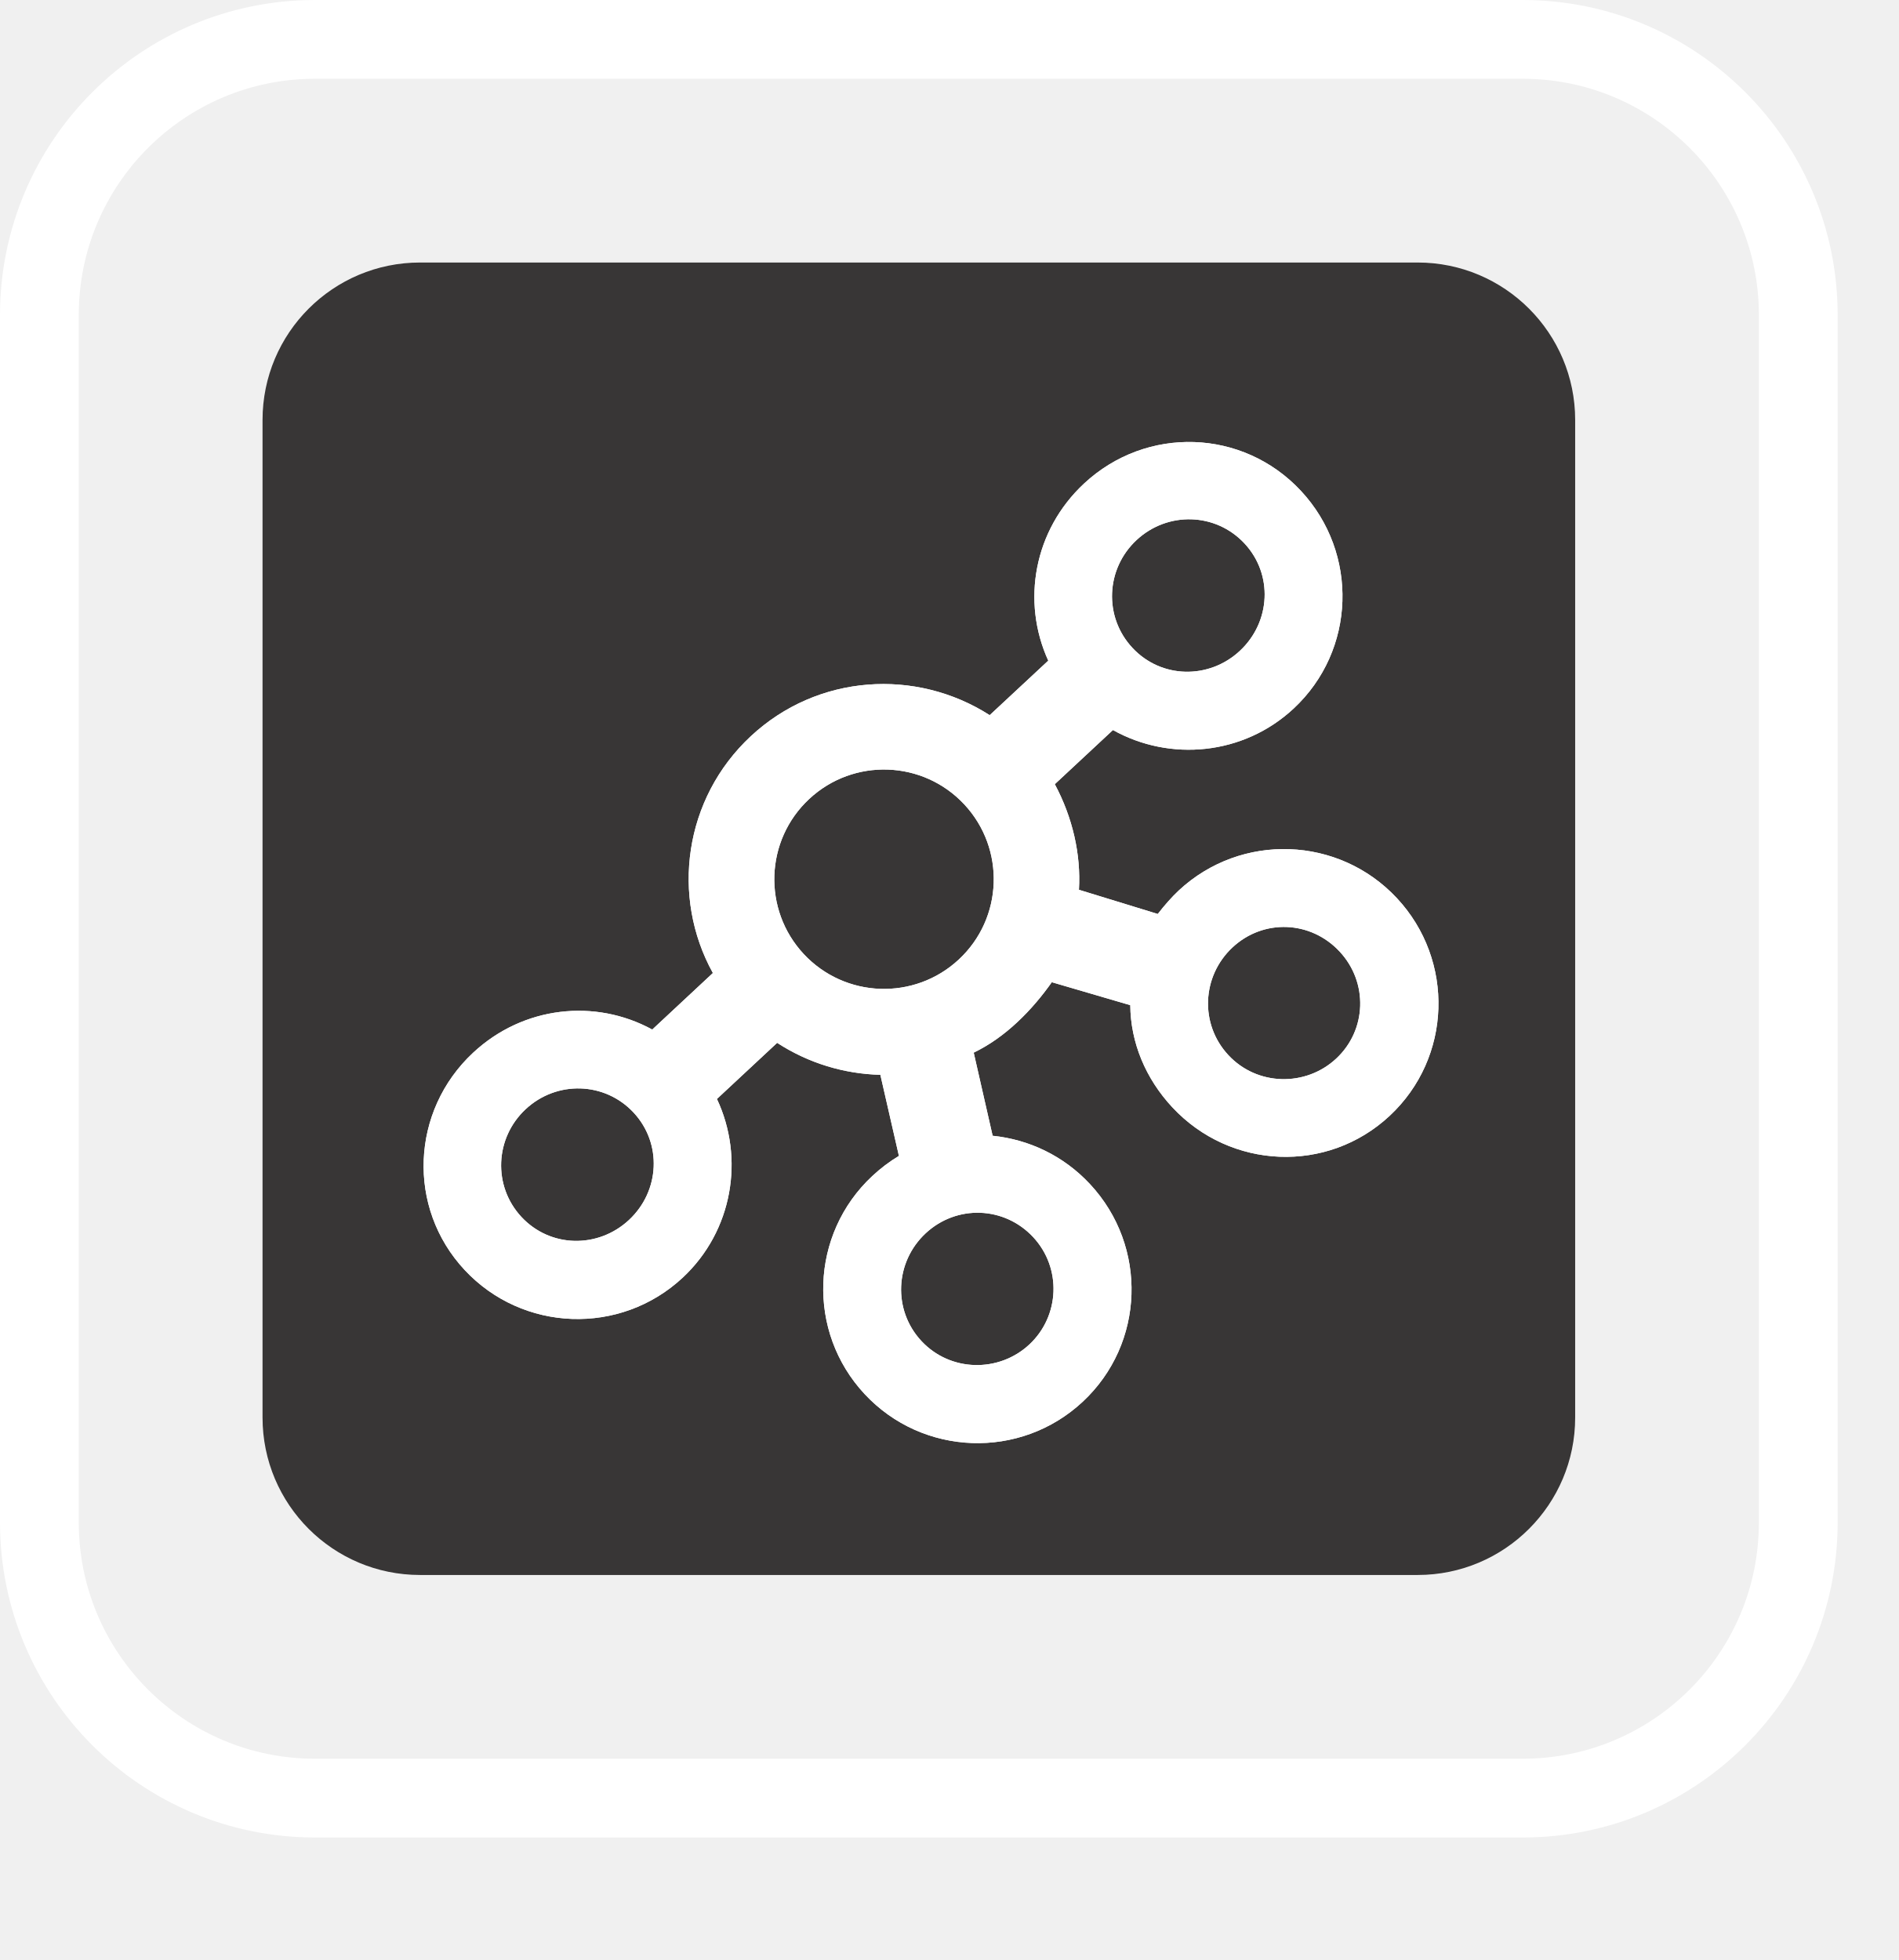
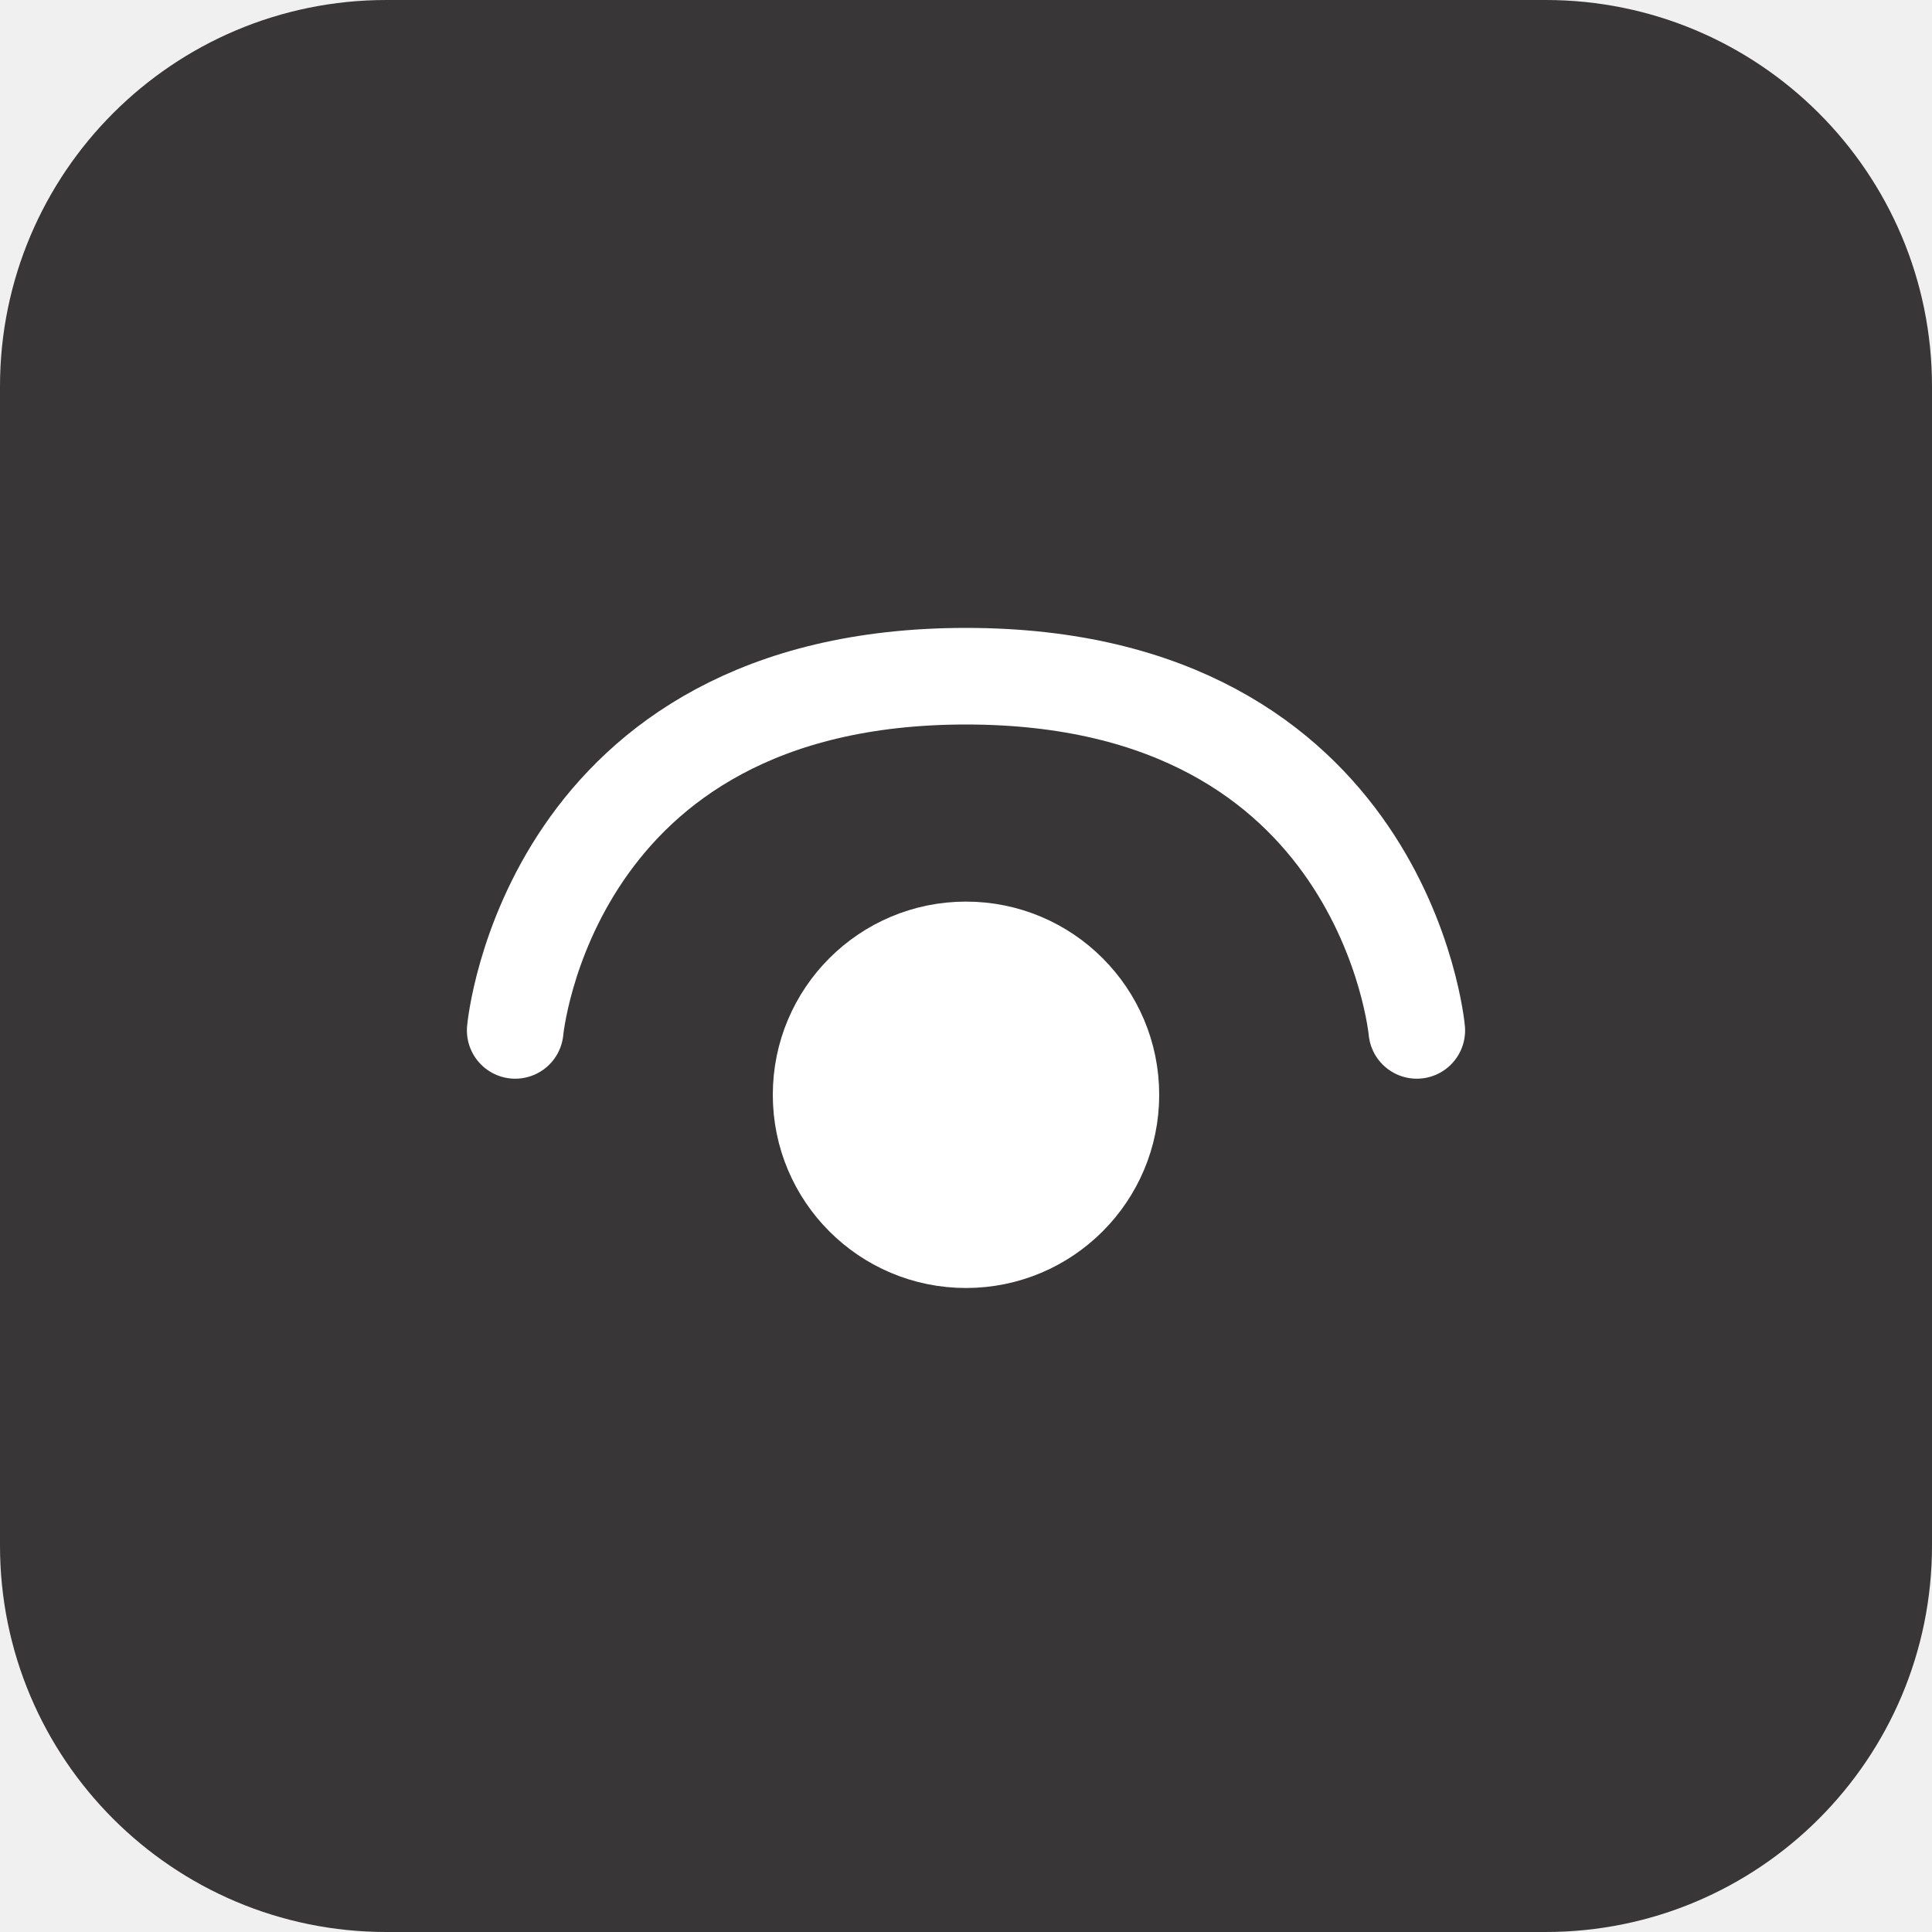
- <svg xmlns="http://www.w3.org/2000/svg" width="31" height="32" viewBox="0 0 31 32" fill="none">
-   <rect x="0.643" y="0.643" width="28.714" height="28.714" rx="4.5" stroke="white" stroke-width="1.286" />
-   <path d="M4.286 6.857C4.286 5.437 5.437 4.286 6.858 4.286H17.679H23.143C24.563 4.286 25.715 5.437 25.715 6.857V11.25V23.143C25.715 24.563 24.563 25.714 23.143 25.714H6.858C5.437 25.714 4.286 24.563 4.286 23.143V6.857Z" fill="#383636" />
-   <g clip-path="url(#clip0)">
-     <mask id="path-3-inside-1" fill="white">
-       <path d="M17.794 19.332C17.362 18.868 16.797 18.604 16.205 18.543L15.896 17.186C16.151 17.063 16.389 16.893 16.607 16.689C16.825 16.486 17.012 16.261 17.171 16.036L18.452 16.411C18.457 17.019 18.7 17.608 19.139 18.079C20.087 19.096 21.669 19.166 22.686 18.218C23.703 17.27 23.752 15.681 22.805 14.664C21.857 13.647 20.262 13.59 19.244 14.538C19.128 14.646 19.005 14.787 18.901 14.922L17.614 14.527C17.648 13.947 17.511 13.348 17.22 12.803L18.169 11.919C19.101 12.44 20.299 12.331 21.119 11.568C22.136 10.62 22.185 9.031 21.238 8.014C20.29 6.996 18.714 6.947 17.697 7.895C16.878 8.658 16.672 9.819 17.113 10.786L16.157 11.676C14.956 10.907 13.349 11.002 12.257 12.02C11.164 13.038 10.949 14.641 11.638 15.886L10.648 16.809C9.716 16.3 8.543 16.424 7.724 17.187C6.706 18.135 6.637 19.717 7.585 20.734C8.533 21.751 10.128 21.807 11.145 20.86C11.964 20.096 12.158 18.908 11.704 17.942L12.687 17.026C13.203 17.361 13.785 17.533 14.372 17.548L14.675 18.872C14.52 18.965 14.377 19.073 14.241 19.2C13.223 20.148 13.167 21.743 14.115 22.76C15.062 23.777 16.658 23.834 17.675 22.886C18.692 21.939 18.742 20.349 17.794 19.332ZM21.869 15.535C22.34 16.04 22.313 16.818 21.814 17.283C21.316 17.747 20.524 17.732 20.054 17.227C19.583 16.722 19.617 15.938 20.122 15.467C20.628 14.996 21.399 15.03 21.869 15.535ZM18.555 8.817C19.061 8.346 19.845 8.367 20.316 8.872C20.787 9.377 20.746 10.155 20.241 10.626C19.736 11.096 18.957 11.082 18.487 10.577C18.016 10.072 18.05 9.287 18.555 8.817ZM10.268 19.918C9.762 20.388 8.984 20.374 8.513 19.869C8.043 19.364 8.077 18.579 8.582 18.109C9.087 17.638 9.872 17.659 10.343 18.164C10.813 18.669 10.773 19.447 10.268 19.918ZM13.121 15.576C12.447 14.852 12.487 13.718 13.211 13.044C13.934 12.37 15.068 12.41 15.742 13.133C16.417 13.857 16.377 14.991 15.653 15.665C14.929 16.339 13.795 16.299 13.121 15.576ZM15.043 21.895C14.572 21.39 14.607 20.606 15.112 20.135C15.617 19.665 16.395 19.692 16.866 20.197C17.336 20.702 17.302 21.487 16.804 21.951C16.305 22.415 15.514 22.4 15.043 21.895Z" />
-     </mask>
-     <path d="M17.794 19.332C17.362 18.868 16.797 18.604 16.205 18.543L15.896 17.186C16.151 17.063 16.389 16.893 16.607 16.689C16.825 16.486 17.012 16.261 17.171 16.036L18.452 16.411C18.457 17.019 18.7 17.608 19.139 18.079C20.087 19.096 21.669 19.166 22.686 18.218C23.703 17.27 23.752 15.681 22.805 14.664C21.857 13.647 20.262 13.59 19.244 14.538C19.128 14.646 19.005 14.787 18.901 14.922L17.614 14.527C17.648 13.947 17.511 13.348 17.22 12.803L18.169 11.919C19.101 12.44 20.299 12.331 21.119 11.568C22.136 10.62 22.185 9.031 21.238 8.014C20.29 6.996 18.714 6.947 17.697 7.895C16.878 8.658 16.672 9.819 17.113 10.786L16.157 11.676C14.956 10.907 13.349 11.002 12.257 12.02C11.164 13.038 10.949 14.641 11.638 15.886L10.648 16.809C9.716 16.3 8.543 16.424 7.724 17.187C6.706 18.135 6.637 19.717 7.585 20.734C8.533 21.751 10.128 21.807 11.145 20.86C11.964 20.096 12.158 18.908 11.704 17.942L12.687 17.026C13.203 17.361 13.785 17.533 14.372 17.548L14.675 18.872C14.52 18.965 14.377 19.073 14.241 19.2C13.223 20.148 13.167 21.743 14.115 22.76C15.062 23.777 16.658 23.834 17.675 22.886C18.692 21.939 18.742 20.349 17.794 19.332ZM21.869 15.535C22.34 16.04 22.313 16.818 21.814 17.283C21.316 17.747 20.524 17.732 20.054 17.227C19.583 16.722 19.617 15.938 20.122 15.467C20.628 14.996 21.399 15.03 21.869 15.535ZM18.555 8.817C19.061 8.346 19.845 8.367 20.316 8.872C20.787 9.377 20.746 10.155 20.241 10.626C19.736 11.096 18.957 11.082 18.487 10.577C18.016 10.072 18.05 9.287 18.555 8.817ZM10.268 19.918C9.762 20.388 8.984 20.374 8.513 19.869C8.043 19.364 8.077 18.579 8.582 18.109C9.087 17.638 9.872 17.659 10.343 18.164C10.813 18.669 10.773 19.447 10.268 19.918ZM13.121 15.576C12.447 14.852 12.487 13.718 13.211 13.044C13.934 12.37 15.068 12.41 15.742 13.133C16.417 13.857 16.377 14.991 15.653 15.665C14.929 16.339 13.795 16.299 13.121 15.576ZM15.043 21.895C14.572 21.39 14.607 20.606 15.112 20.135C15.617 19.665 16.395 19.692 16.866 20.197C17.336 20.702 17.302 21.487 16.804 21.951C16.305 22.415 15.514 22.4 15.043 21.895Z" fill="white" />
-     <path d="M16.205 18.543L13.279 19.208L13.757 21.308L15.899 21.528L16.205 18.543ZM15.896 17.186L14.594 14.483L12.441 15.521L12.971 17.85L15.896 17.186ZM17.171 16.036L18.015 13.157L15.962 12.555L14.724 14.301L17.171 16.036ZM18.452 16.411L21.452 16.387L21.434 14.159L19.296 13.532L18.452 16.411ZM18.901 14.922L18.019 17.79L20.009 18.401L21.279 16.751L18.901 14.922ZM17.614 14.527L14.619 14.352L14.483 16.703L16.733 17.394L17.614 14.527ZM17.22 12.803L15.175 10.608L13.487 12.181L14.573 14.216L17.22 12.803ZM18.169 11.919L19.633 9.301L17.724 8.233L16.123 9.724L18.169 11.919ZM17.113 10.786L19.158 12.98L20.74 11.507L19.842 9.54L17.113 10.786ZM16.157 11.676L14.54 14.203L16.5 15.457L18.202 13.871L16.157 11.676ZM11.638 15.886L13.683 18.081L15.397 16.485L14.263 14.435L11.638 15.886ZM10.648 16.809L9.213 19.443L11.111 20.477L12.693 19.003L10.648 16.809ZM11.704 17.942L9.659 15.747L8.058 17.238L8.989 19.218L11.704 17.942ZM12.687 17.026L14.32 14.51L12.356 13.234L10.642 14.831L12.687 17.026ZM14.372 17.548L17.296 16.878L16.776 14.605L14.444 14.548L14.372 17.548ZM14.675 18.872L16.224 21.441L18.084 20.32L17.599 18.203L14.675 18.872ZM19.989 17.287C19.042 16.271 17.796 15.69 16.51 15.559L15.899 21.528C15.852 21.523 15.797 21.509 15.742 21.482C15.684 21.454 15.636 21.416 15.599 21.377L19.989 17.287ZM19.13 17.878L18.822 16.521L12.971 17.85L13.279 19.208L19.13 17.878ZM17.199 19.888C17.771 19.612 18.253 19.255 18.652 18.884L14.562 14.494C14.544 14.511 14.536 14.516 14.54 14.513C14.544 14.51 14.562 14.498 14.594 14.483L17.199 19.888ZM18.652 18.884C19.051 18.512 19.369 18.124 19.619 17.771L14.724 14.301C14.655 14.399 14.599 14.459 14.562 14.494L18.652 18.884ZM16.328 18.915L17.608 19.29L19.296 13.532L18.015 13.157L16.328 18.915ZM15.452 16.436C15.463 17.843 16.028 19.142 16.944 20.124L21.334 16.034C21.372 16.075 21.45 16.194 21.452 16.387L15.452 16.436ZM16.944 20.124C19.001 22.332 22.48 22.51 24.731 20.413L20.641 16.023C20.857 15.821 21.172 15.86 21.334 16.034L16.944 20.124ZM24.731 20.413C26.971 18.326 27.067 14.838 25 12.619L20.61 16.709C20.438 16.524 20.435 16.215 20.641 16.023L24.731 20.413ZM25 12.619C22.923 10.389 19.429 10.266 17.199 12.343L21.289 16.733C21.094 16.915 20.791 16.904 20.61 16.709L25 12.619ZM17.199 12.343C16.933 12.591 16.7 12.863 16.523 13.093L21.279 16.751C21.283 16.745 21.288 16.739 21.294 16.732C21.299 16.725 21.304 16.72 21.308 16.715C21.312 16.711 21.313 16.709 21.312 16.711C21.311 16.712 21.308 16.715 21.305 16.718C21.302 16.721 21.296 16.727 21.289 16.733L17.199 12.343ZM19.782 12.054L18.495 11.659L16.733 17.394L18.019 17.79L19.782 12.054ZM20.609 14.701C20.677 13.534 20.399 12.389 19.866 11.39L14.573 14.216C14.622 14.307 14.619 14.36 14.619 14.352L20.609 14.701ZM19.265 14.998L20.213 14.114L16.123 9.724L15.175 10.608L19.265 14.998ZM16.704 14.537C18.733 15.672 21.357 15.446 23.164 13.762L19.073 9.373C19.242 9.216 19.469 9.209 19.633 9.301L16.704 14.537ZM23.164 13.762C25.404 11.676 25.5 8.187 23.433 5.969L19.043 10.059C18.871 9.874 18.868 9.564 19.073 9.373L23.164 13.762ZM23.433 5.969C21.346 3.729 17.87 3.633 15.652 5.7L19.742 10.09C19.557 10.262 19.234 10.264 19.043 10.059L23.433 5.969ZM15.652 5.7C13.875 7.356 13.414 9.907 14.384 12.031L19.842 9.54C19.93 9.732 19.881 9.961 19.742 10.09L15.652 5.7ZM15.068 8.591L14.112 9.481L18.202 13.871L19.158 12.98L15.068 8.591ZM17.774 9.149C15.467 7.672 12.345 7.837 10.212 9.825L14.302 14.215C14.335 14.184 14.366 14.172 14.405 14.169C14.45 14.165 14.499 14.177 14.54 14.203L17.774 9.149ZM10.212 9.825C8.088 11.804 7.674 14.917 9.013 17.338L14.263 14.435C14.248 14.406 14.238 14.366 14.245 14.32C14.251 14.28 14.268 14.247 14.302 14.215L10.212 9.825ZM9.593 13.691L8.603 14.614L12.693 19.003L13.683 18.081L9.593 13.691ZM12.084 14.174C10.033 13.057 7.455 13.336 5.679 14.992L9.769 19.382C9.63 19.511 9.398 19.544 9.213 19.443L12.084 14.174ZM5.679 14.992C3.47 17.049 3.293 20.528 5.39 22.779L9.78 18.689C9.981 18.905 9.942 19.22 9.769 19.382L5.679 14.992ZM5.39 22.779C7.467 25.008 10.961 25.132 13.19 23.055L9.1 18.665C9.295 18.483 9.598 18.494 9.78 18.689L5.39 22.779ZM13.19 23.055C14.997 21.371 15.408 18.77 14.419 16.666L8.989 19.218C8.909 19.047 8.932 18.822 9.1 18.665L13.19 23.055ZM13.749 20.137L14.732 19.221L10.642 14.831L9.659 15.747L13.749 20.137ZM11.053 19.542C12.045 20.186 13.169 20.519 14.299 20.547L14.444 14.548C14.42 14.548 14.4 14.544 14.381 14.539C14.363 14.533 14.343 14.524 14.32 14.51L11.053 19.542ZM11.447 18.217L11.75 19.541L17.599 18.203L17.296 16.878L11.447 18.217ZM13.126 16.303C12.792 16.504 12.483 16.737 12.196 17.005L16.286 21.395C16.28 21.4 16.271 21.408 16.258 21.418C16.245 21.427 16.233 21.435 16.224 21.441L13.126 16.303ZM12.196 17.005C9.966 19.082 9.843 22.576 11.92 24.805L16.31 20.715C16.491 20.91 16.481 21.213 16.286 21.395L12.196 17.005ZM11.92 24.805C13.997 27.035 17.491 27.158 19.72 25.081L15.63 20.691C15.825 20.509 16.128 20.52 16.31 20.715L11.92 24.805ZM19.72 25.081C21.96 22.994 22.056 19.506 19.989 17.287L15.599 21.377C15.427 21.193 15.424 20.883 15.63 20.691L19.72 25.081ZM19.674 17.58C19.026 16.884 19.044 15.763 19.769 15.088L23.859 19.478C25.581 17.874 25.654 15.197 24.064 13.49L19.674 17.58ZM19.769 15.088C20.451 14.453 21.56 14.443 22.249 15.182L17.859 19.272C19.489 21.021 22.181 21.041 23.859 19.478L19.769 15.088ZM22.249 15.182C22.927 15.91 22.853 17.023 22.168 17.662L18.078 13.272C16.382 14.852 16.239 17.533 17.859 19.272L22.249 15.182ZM22.168 17.662C21.439 18.341 20.313 18.266 19.674 17.58L24.064 13.49C22.485 11.794 19.817 11.652 18.078 13.272L22.168 17.662ZM20.601 11.011C19.915 11.65 18.8 11.646 18.121 10.917L22.511 6.827C20.891 5.088 18.206 5.042 16.51 6.622L20.601 11.011ZM18.121 10.917C17.422 10.167 17.532 9.049 18.196 8.431L22.286 12.82C23.96 11.261 24.151 8.587 22.511 6.827L18.121 10.917ZM18.196 8.431C18.86 7.812 19.983 7.782 20.682 8.532L16.292 12.622C17.932 14.382 20.612 14.38 22.286 12.82L18.196 8.431ZM20.682 8.532C21.36 9.26 21.286 10.373 20.601 11.011L16.51 6.622C14.815 8.202 14.672 10.883 16.292 12.622L20.682 8.532ZM8.223 17.723C8.886 17.104 10.009 17.074 10.708 17.824L6.318 21.914C7.958 23.674 10.639 23.672 12.313 22.113L8.223 17.723ZM10.708 17.824C11.387 18.552 11.313 19.665 10.627 20.304L6.537 15.914C4.841 17.494 4.698 20.175 6.318 21.914L10.708 17.824ZM10.627 20.304C9.942 20.942 8.827 20.938 8.148 20.209L12.538 16.119C10.918 14.38 8.233 14.334 6.537 15.914L10.627 20.304ZM8.148 20.209C7.449 19.459 7.559 18.341 8.223 17.723L12.313 22.113C13.987 20.553 14.178 17.88 12.538 16.119L8.148 20.209ZM15.316 13.531C15.771 14.019 15.744 14.784 15.256 15.239L11.166 10.849C9.23 12.653 9.123 15.685 10.926 17.621L15.316 13.531ZM15.256 15.239C14.767 15.694 14.003 15.667 13.547 15.178L17.937 11.088C16.134 9.153 13.101 9.045 11.166 10.849L15.256 15.239ZM13.547 15.178C13.092 14.69 13.119 13.925 13.608 13.47L17.698 17.86C19.634 16.057 19.741 13.024 17.937 11.088L13.547 15.178ZM13.608 13.47C14.097 13.015 14.861 13.042 15.316 13.531L10.926 17.621C12.73 19.557 15.762 19.664 17.698 17.86L13.608 13.47ZM17.238 19.85C17.917 20.579 17.843 21.691 17.157 22.33L13.067 17.94C11.371 19.52 11.228 22.201 12.848 23.94L17.238 19.85ZM17.157 22.33C16.45 22.989 15.33 22.949 14.671 22.242L19.061 18.152C17.461 16.435 14.784 16.34 13.067 17.94L17.157 22.33ZM14.671 22.242C14.002 21.524 14.056 20.411 14.759 19.756L18.849 24.146C20.549 22.562 20.671 19.88 19.061 18.152L14.671 22.242ZM14.759 19.756C15.44 19.121 16.549 19.111 17.238 19.85L12.848 23.94C14.478 25.69 17.17 25.71 18.849 24.146L14.759 19.756Z" fill="white" mask="url(#path-3-inside-1)" />
-   </g>
-   <defs>
-     <clipPath id="clip0">
-       <rect width="20.853" height="20.853" fill="white" transform="translate(16.2568 2) rotate(47.0252)" />
-     </clipPath>
-   </defs>
+ <svg xmlns="http://www.w3.org/2000/svg" width="30" height="30" viewBox="0 0 30 30" fill="none">
+   <path d="M0 6C0 2.686 2.686 0 6 0H18.75H24C27.314 0 30 2.686 30 6V9.75V24C30 27.314 27.314 30 24 30H6C2.686 30 0 27.314 0 24V6Z" fill="#383636" />
+   <circle cx="15" cy="17" r="2.5" fill="white" stroke="white" />
+   <path d="M8 16C8 16 8.5 10.5 15 10.5C21.5 10.5 22 16 22 16" stroke="white" stroke-width="1.5" stroke-linecap="round" />
</svg>
